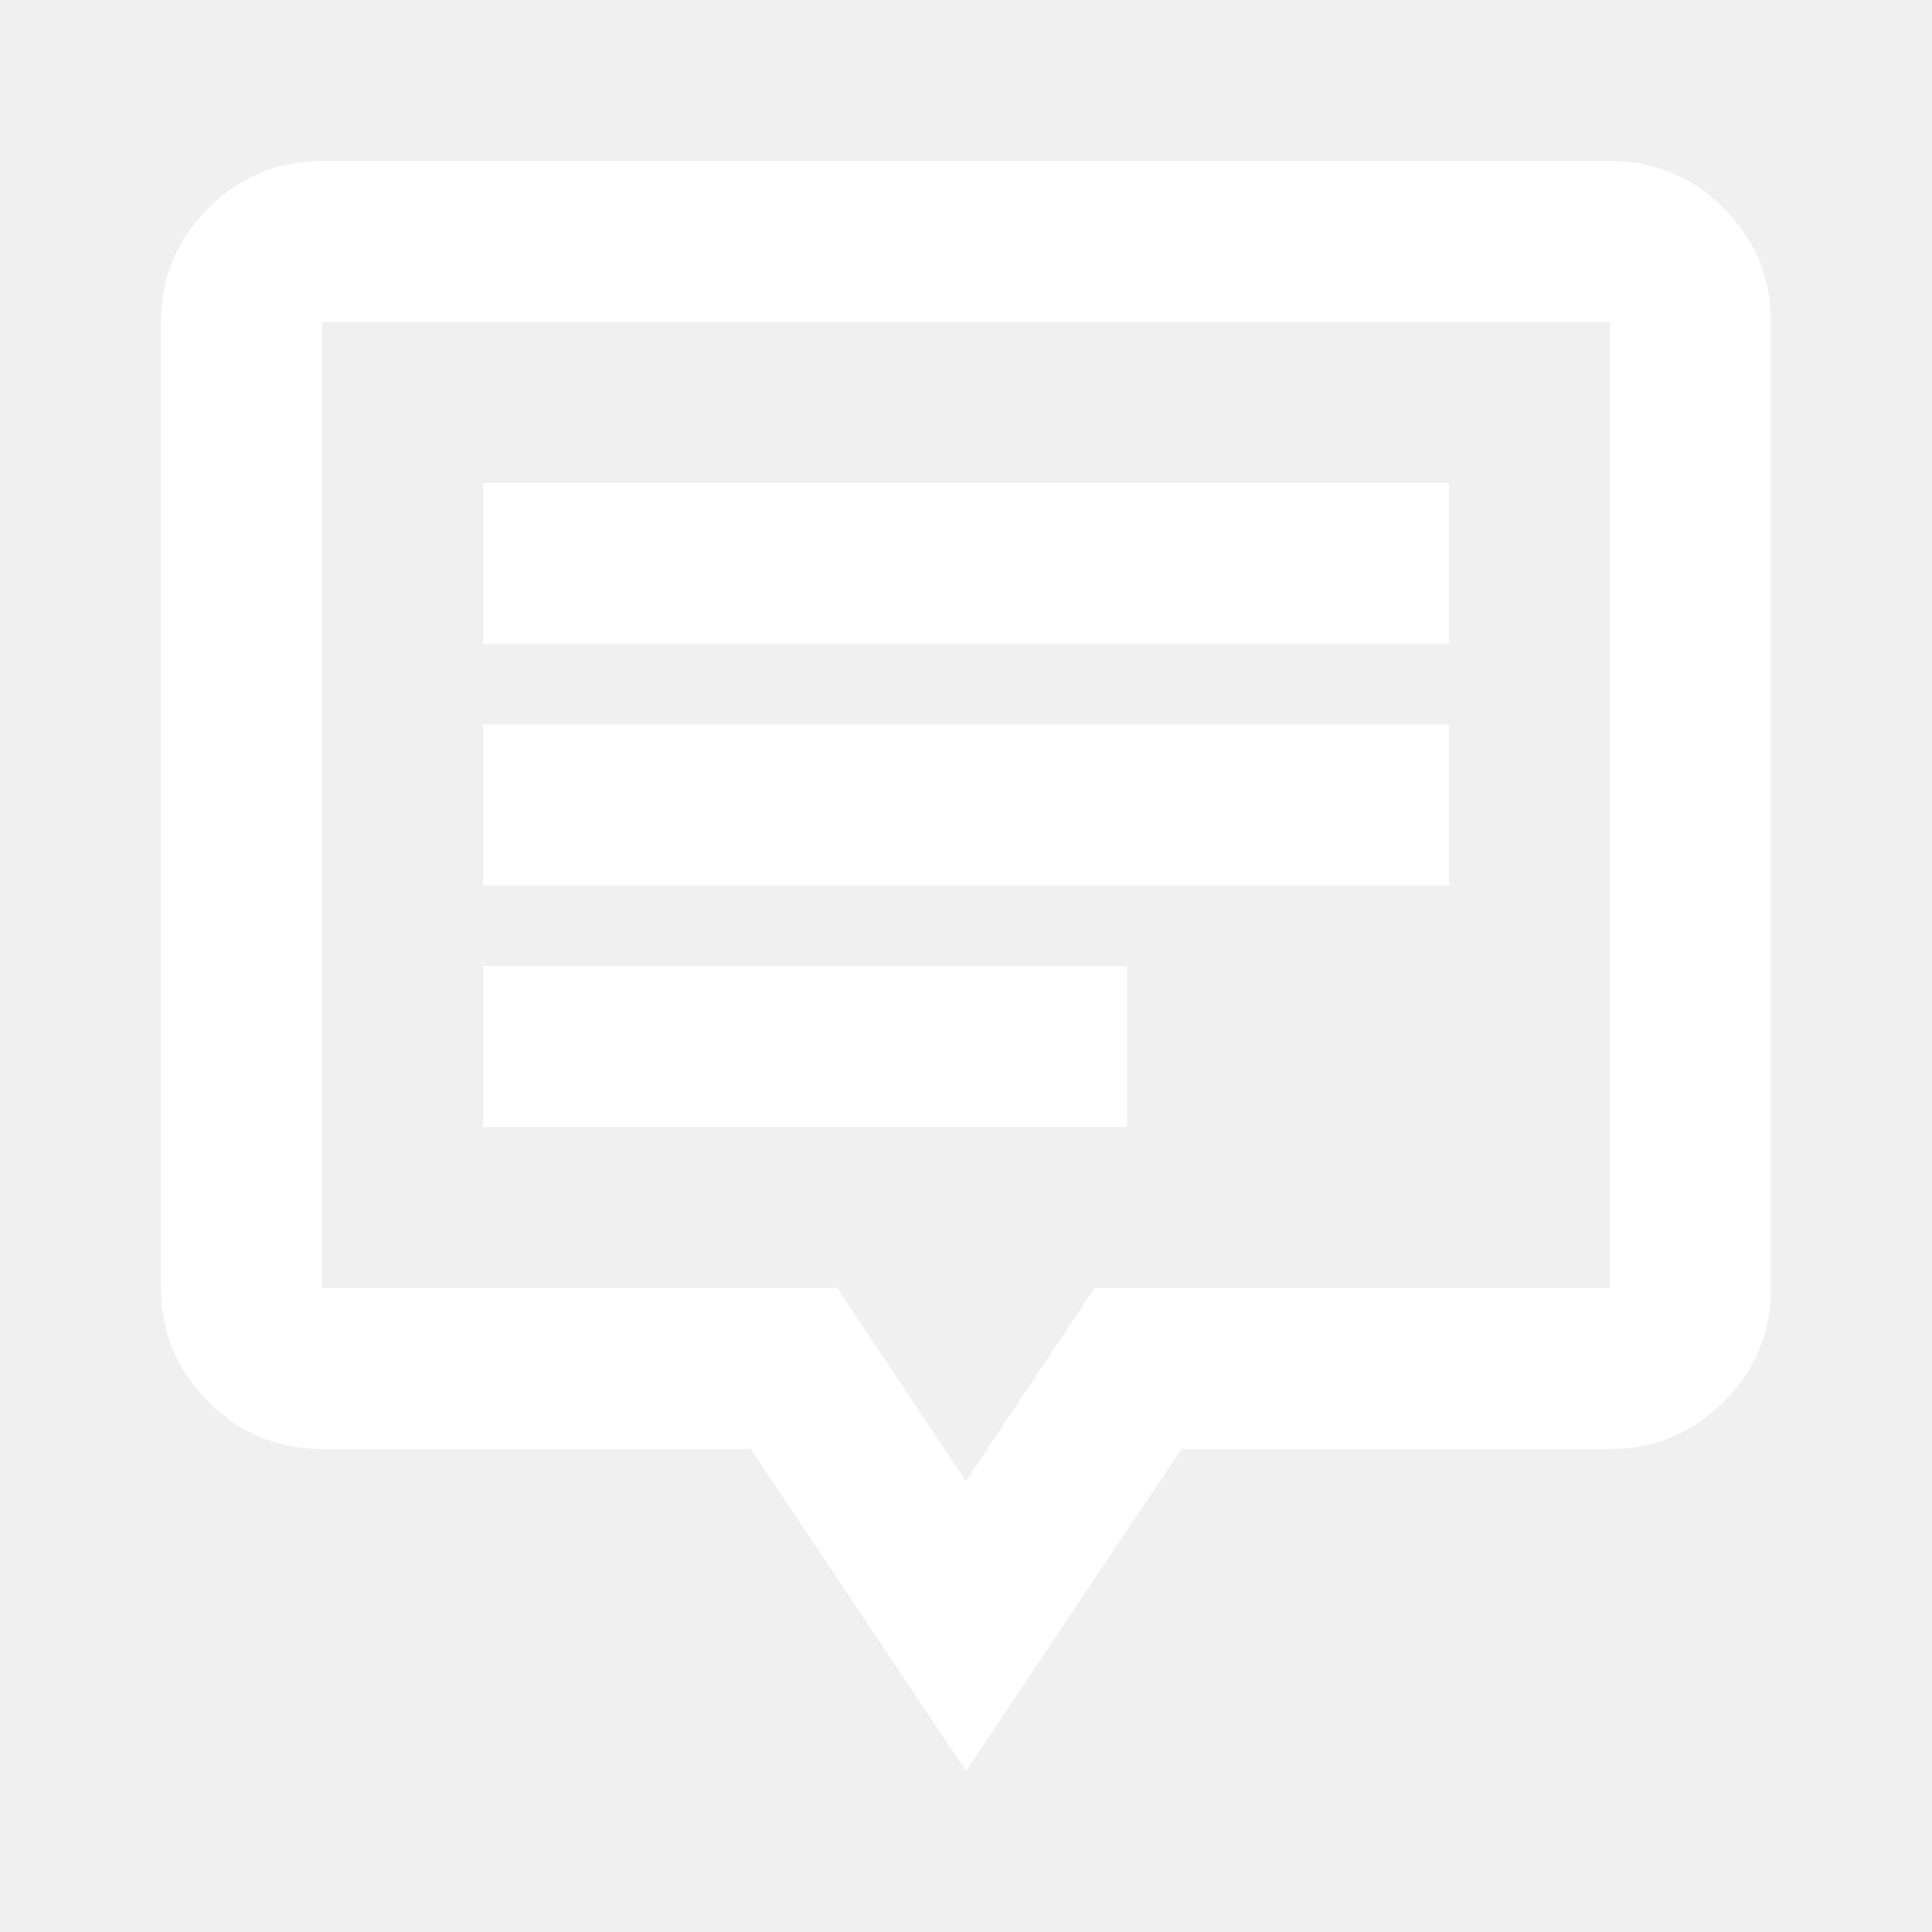
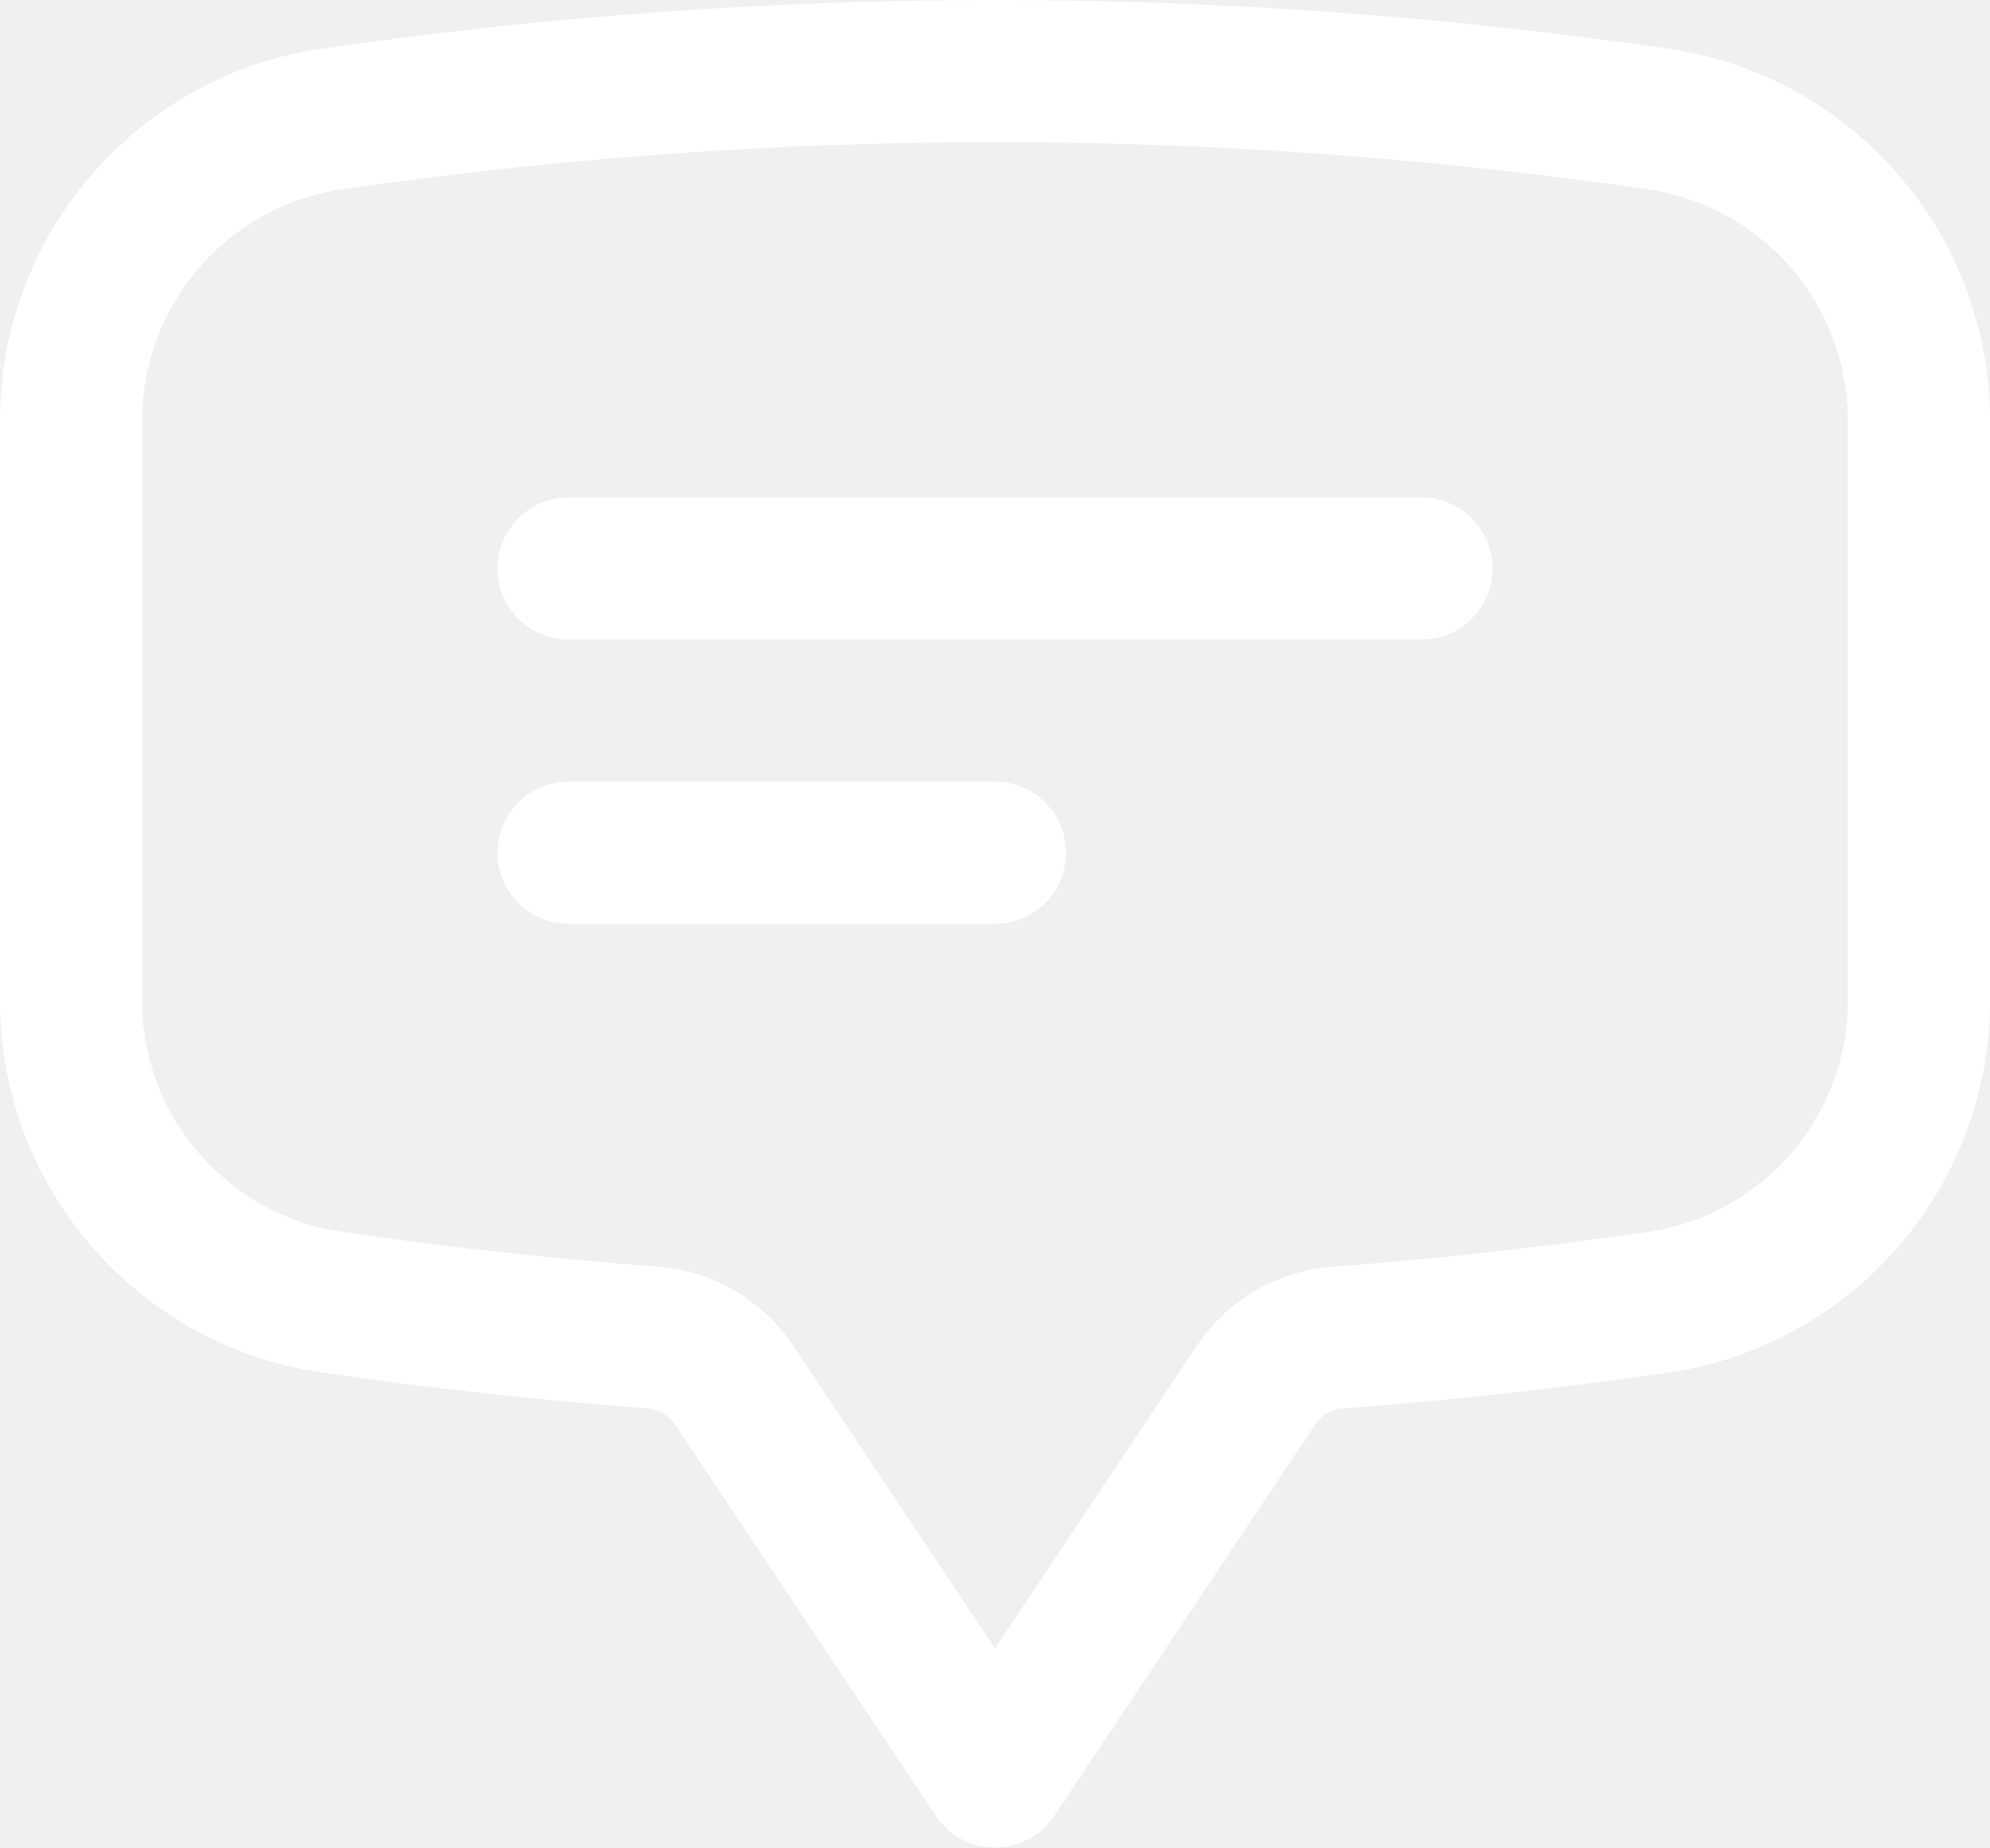
- <svg xmlns="http://www.w3.org/2000/svg" height="24px" viewBox="0 -960 960 960" width="24px" fill="#ffffff">
-   <path d="M240-400h320v-80H240v80Zm0-120h480v-80H240v80Zm0-120h480v-80H240v80ZM480-80 373-240H160q-33 0-56.5-23.5T80-320v-480q0-33 23.5-56.5T160-880h640q33 0 56.5 23.5T880-800v480q0 33-23.5 56.5T800-240H587L480-80Zm0-144 64-96h256v-480H160v480h256l64 96Zm0-336Z" />
+ <svg xmlns="http://www.w3.org/2000/svg" width="21" height="19.5" viewBox="0 0 21 19.5">
+   <g id="Component_20_1" data-name="Component 20 – 1" transform="translate(0.75 0.75)">
+     <path id="Path_11364" data-name="Path 11364" d="M7.5,8.25h9m-9,3H12M2.25,12.76a3.219,3.219,0,0,0,2.707,3.227q1.693.249,3.423.379a1.142,1.142,0,0,1,.865.5L12,21l2.755-4.133a1.14,1.14,0,0,1,.865-.5q1.718-.128,3.423-.379a3.218,3.218,0,0,0,2.707-3.228V6.741a3.218,3.218,0,0,0-2.707-3.228,48.6,48.6,0,0,0-14.086,0A3.219,3.219,0,0,0,2.25,6.741v6.018Z" transform="translate(-2.25 -3)" fill="none" stroke="#ffffff" stroke-linecap="round" stroke-linejoin="round" stroke-width="1.5" />
+   </g>
</svg>
